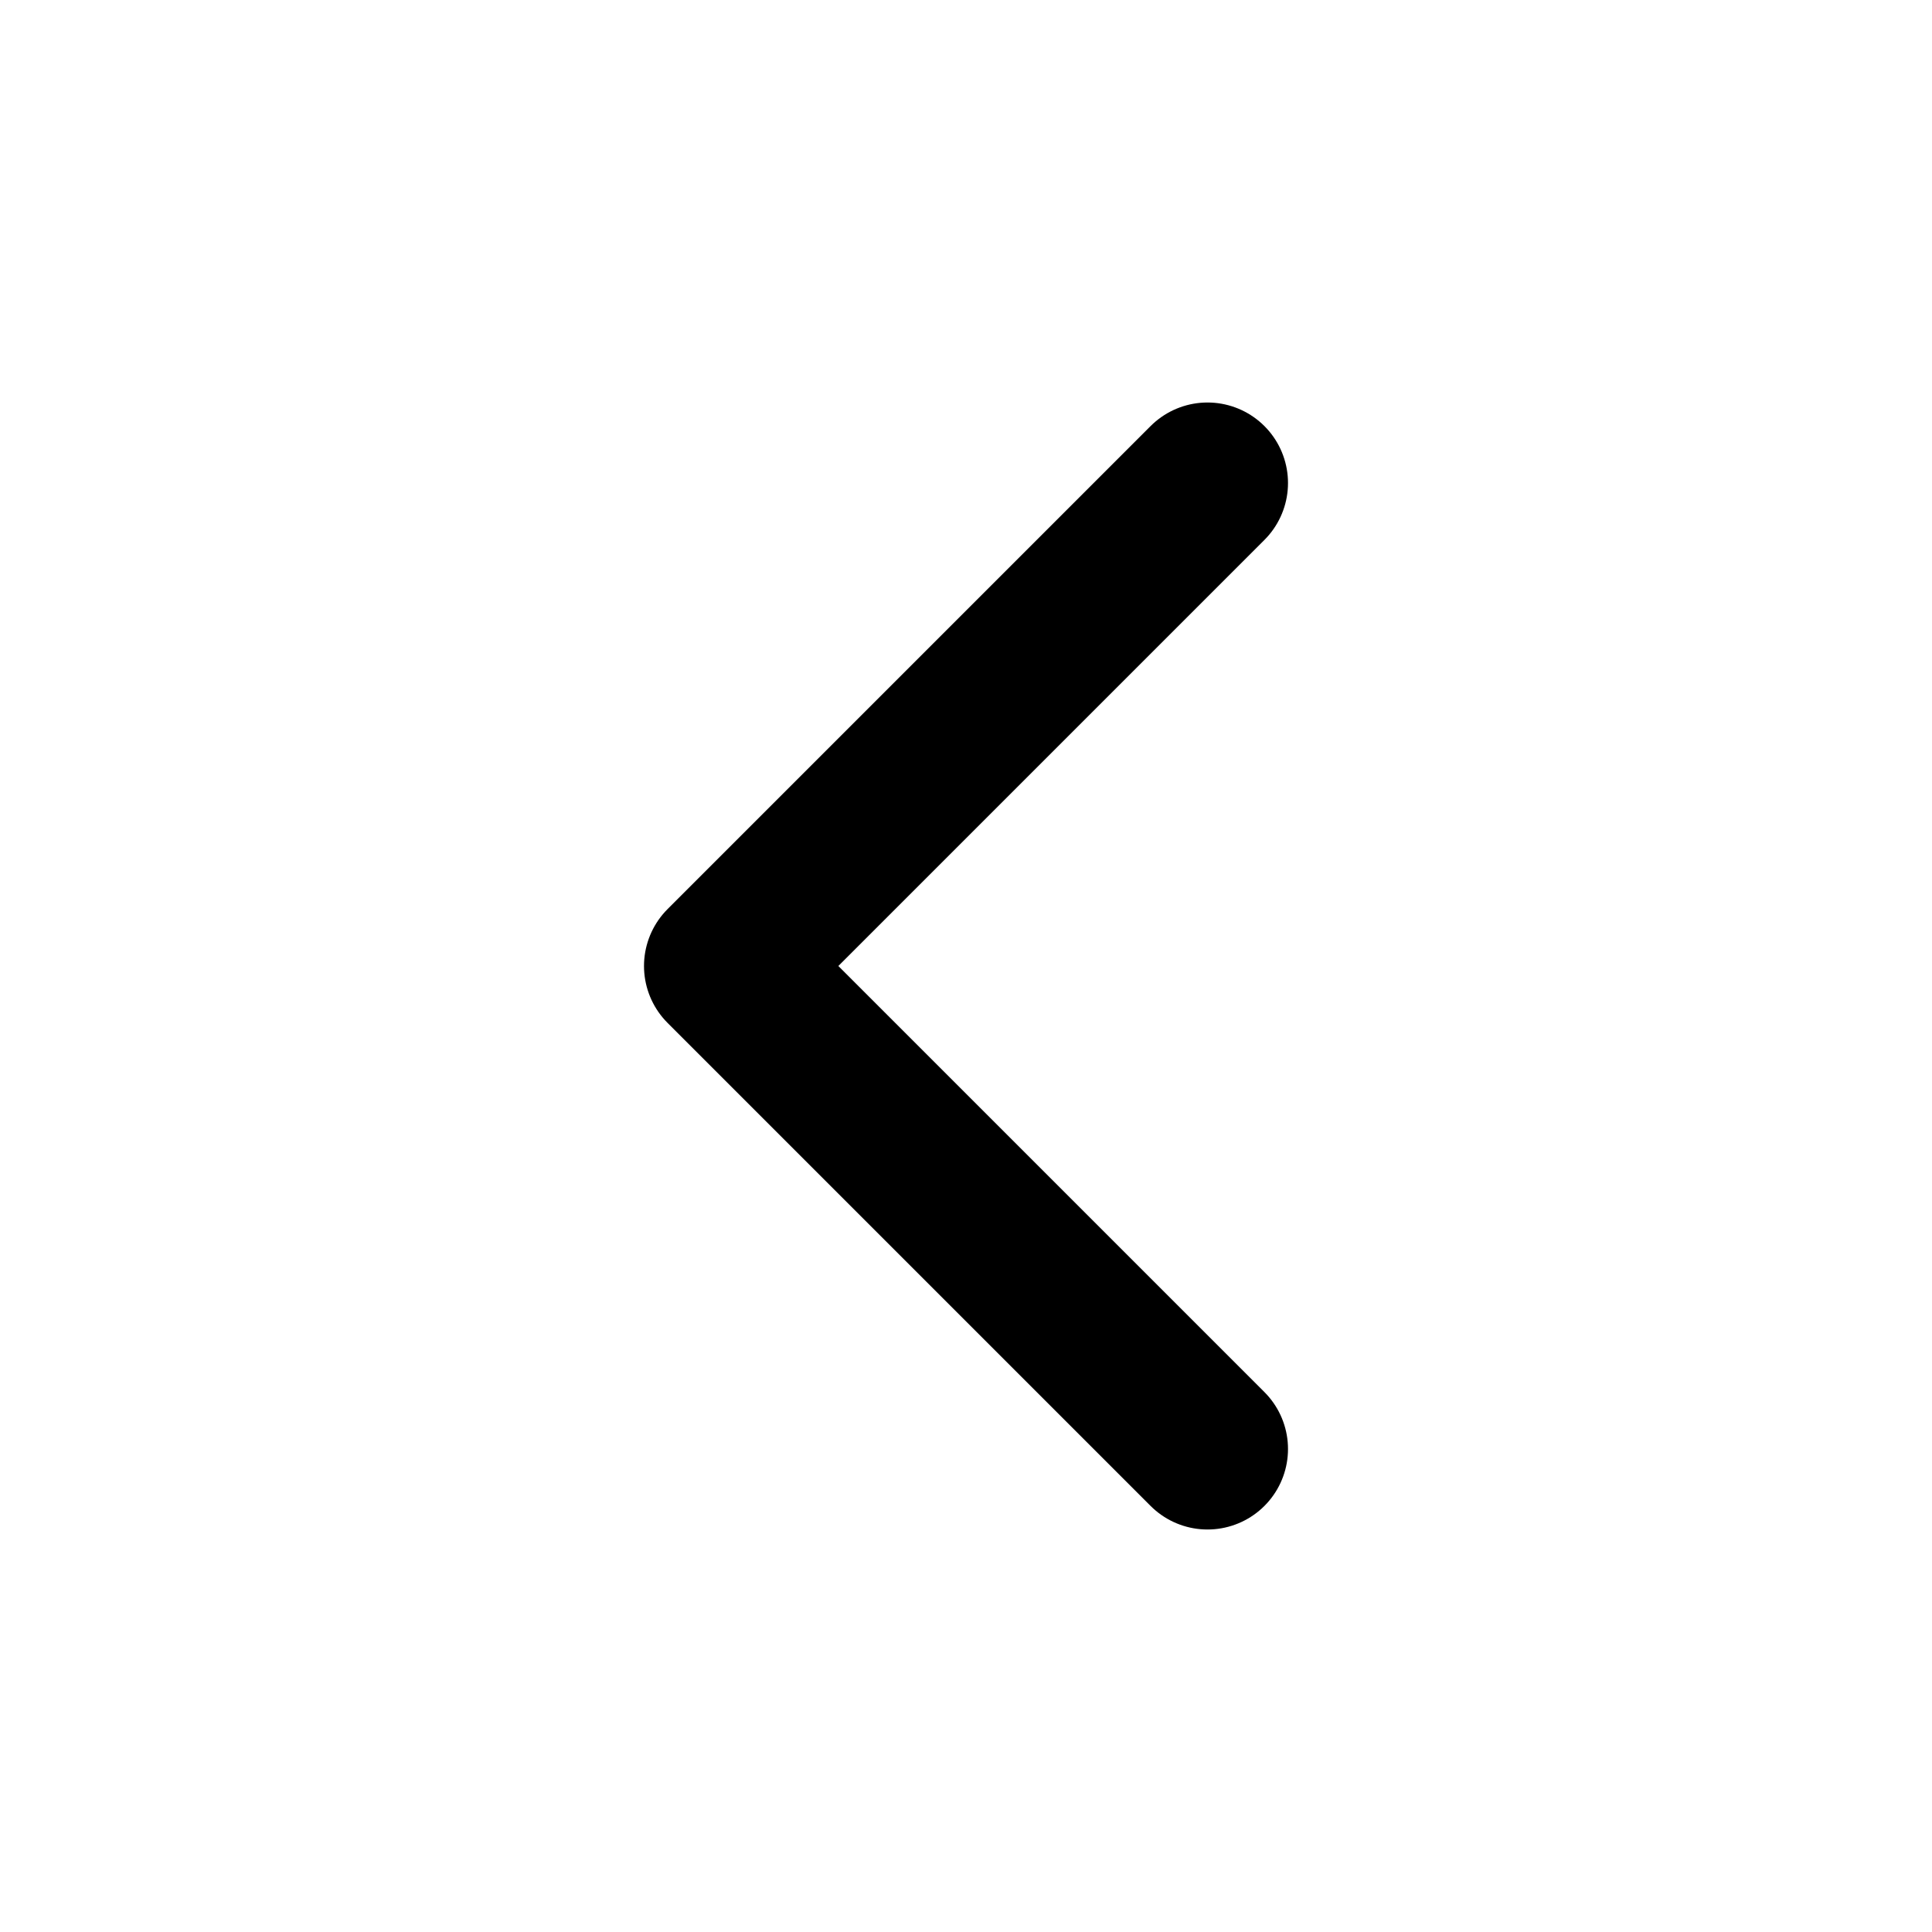
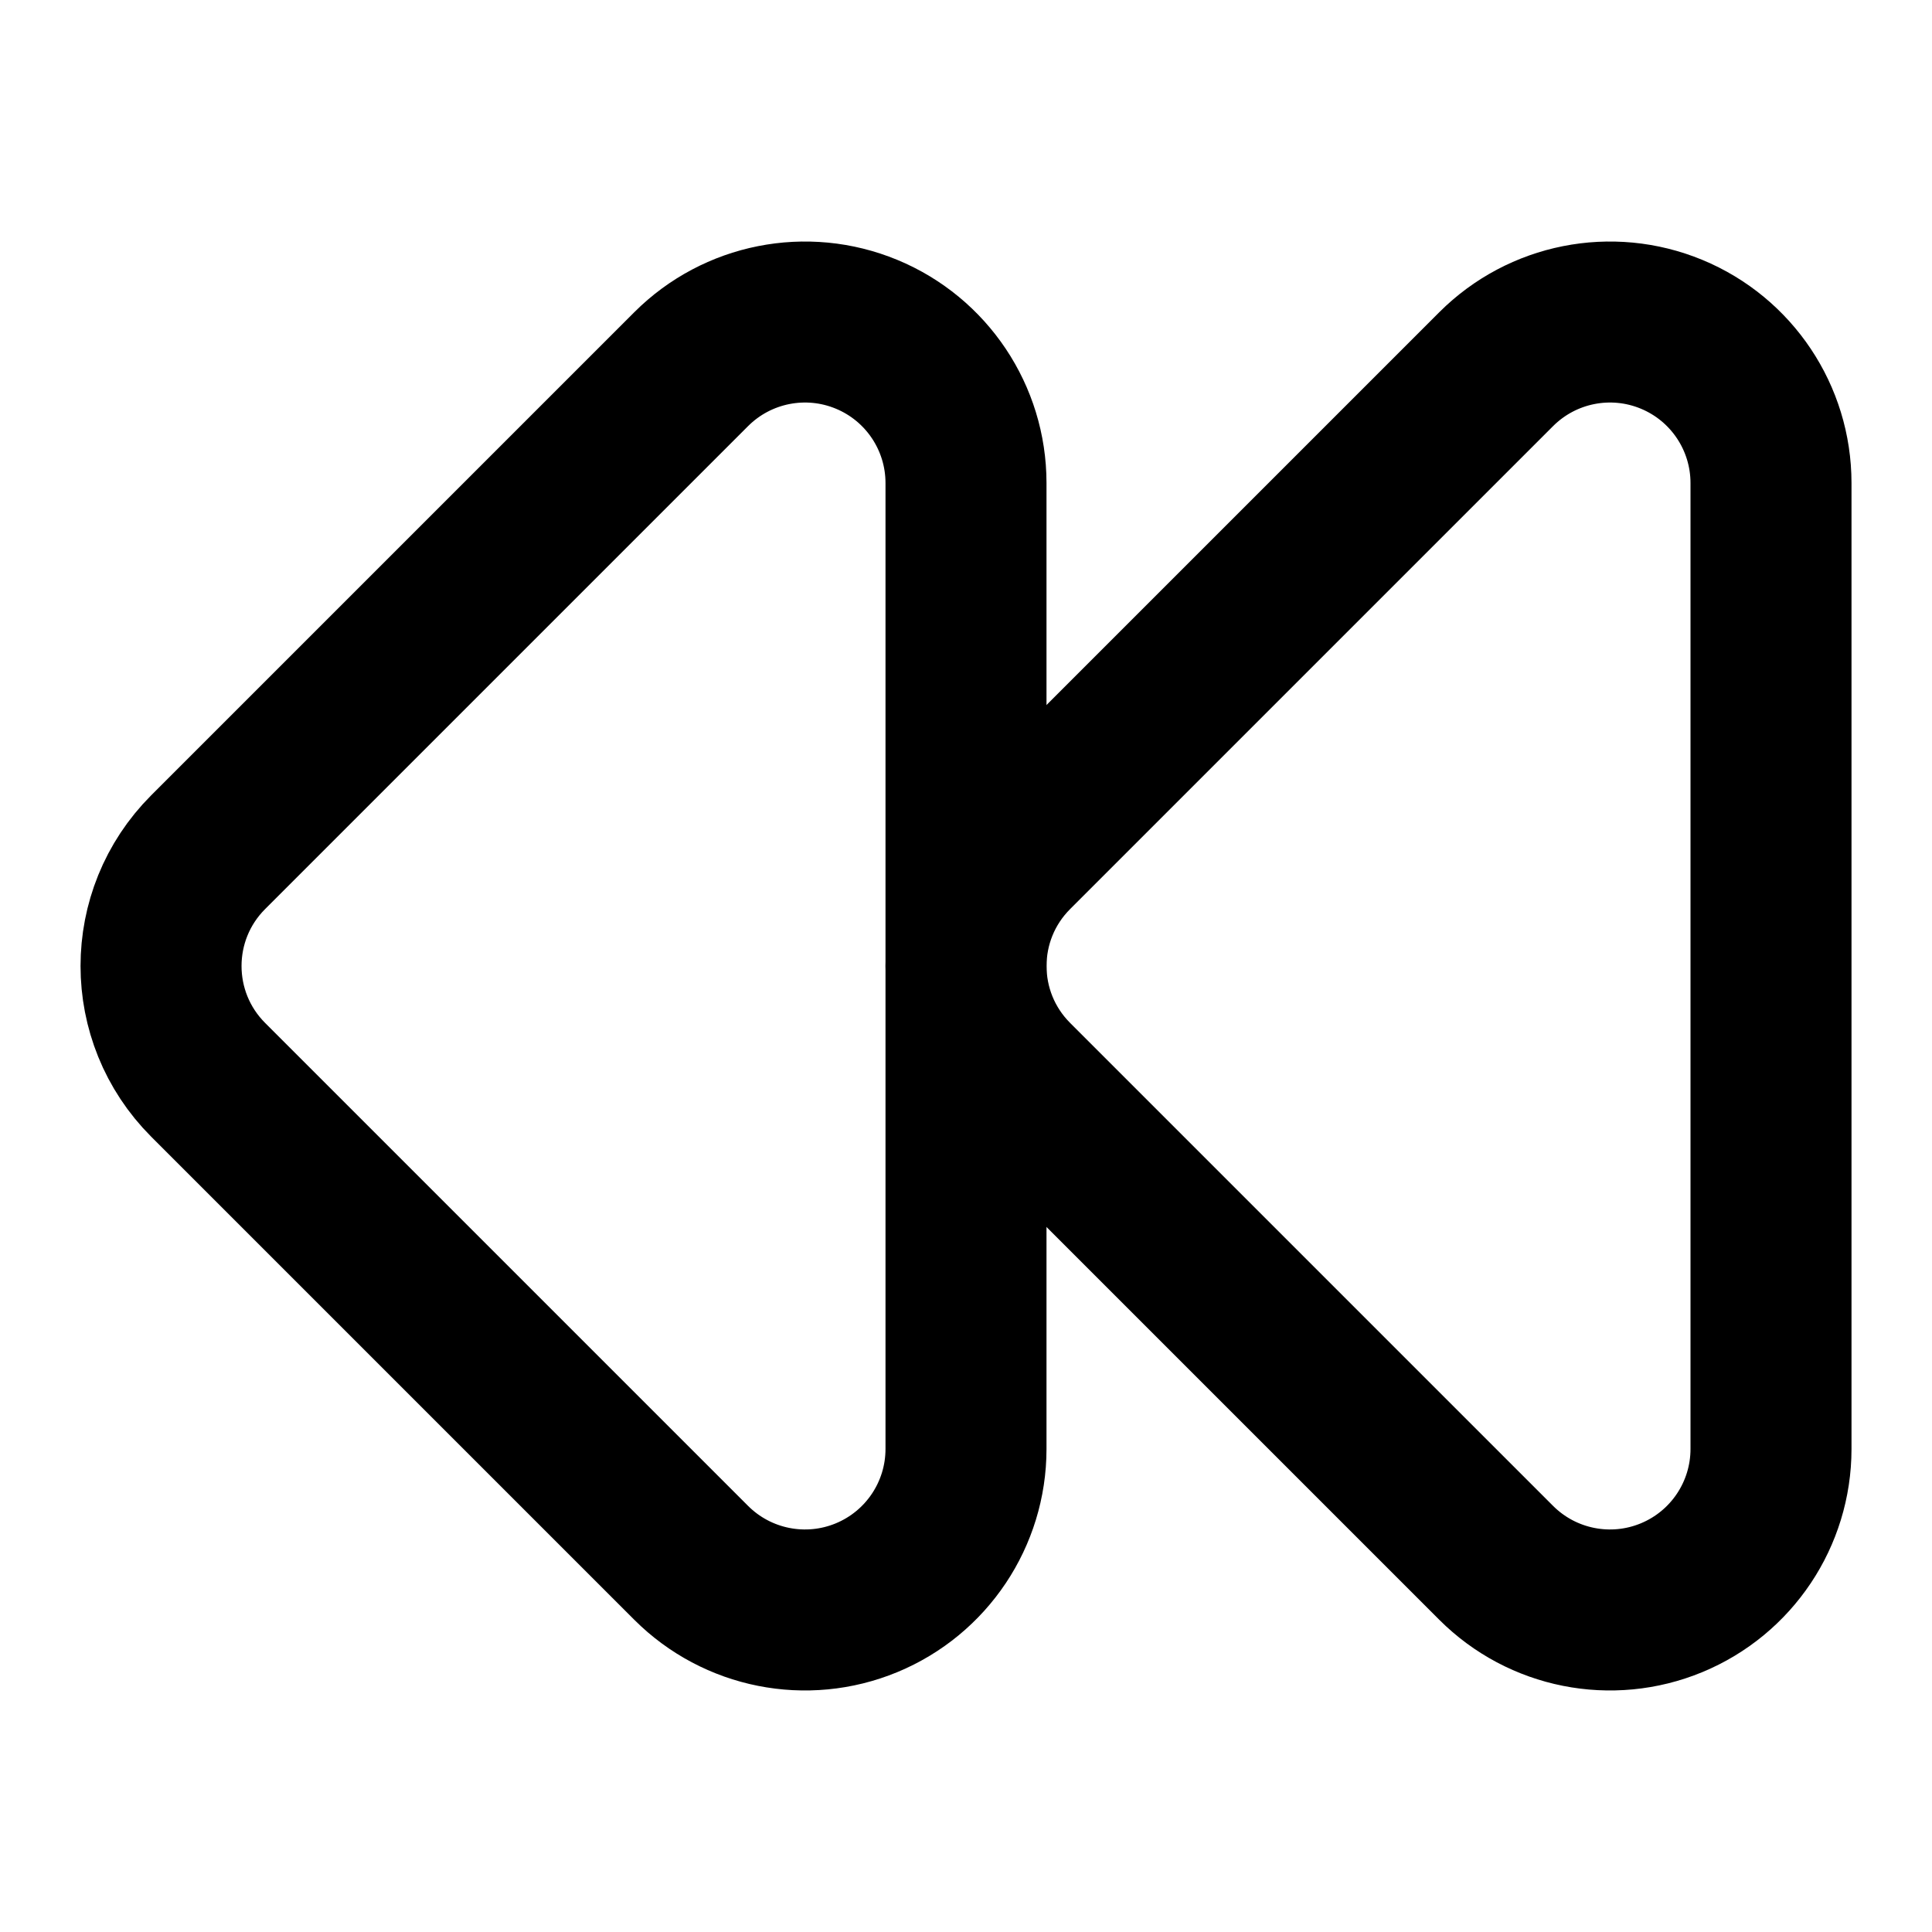
<svg xmlns="http://www.w3.org/2000/svg" width="24" height="24" viewBox="0 0 24 24" fill="none" stroke="currentColor" stroke-width="2" stroke-linecap="round" stroke-linejoin="round">
-   <path d="m15 18-6-6 6-6" />
+   <path d="M12 6a2 2 0 0 0-3.414-1.414l-6 6a2 2 0 0 0 0 2.828l6 6A2 2 0 0 0 12 18z" />
+   <path d="M22 6a2 2 0 0 0-3.414-1.414l-6 6a2 2 0 0 0 0 2.828l6 6A2 2 0 0 0 22 18z" />
</svg>
